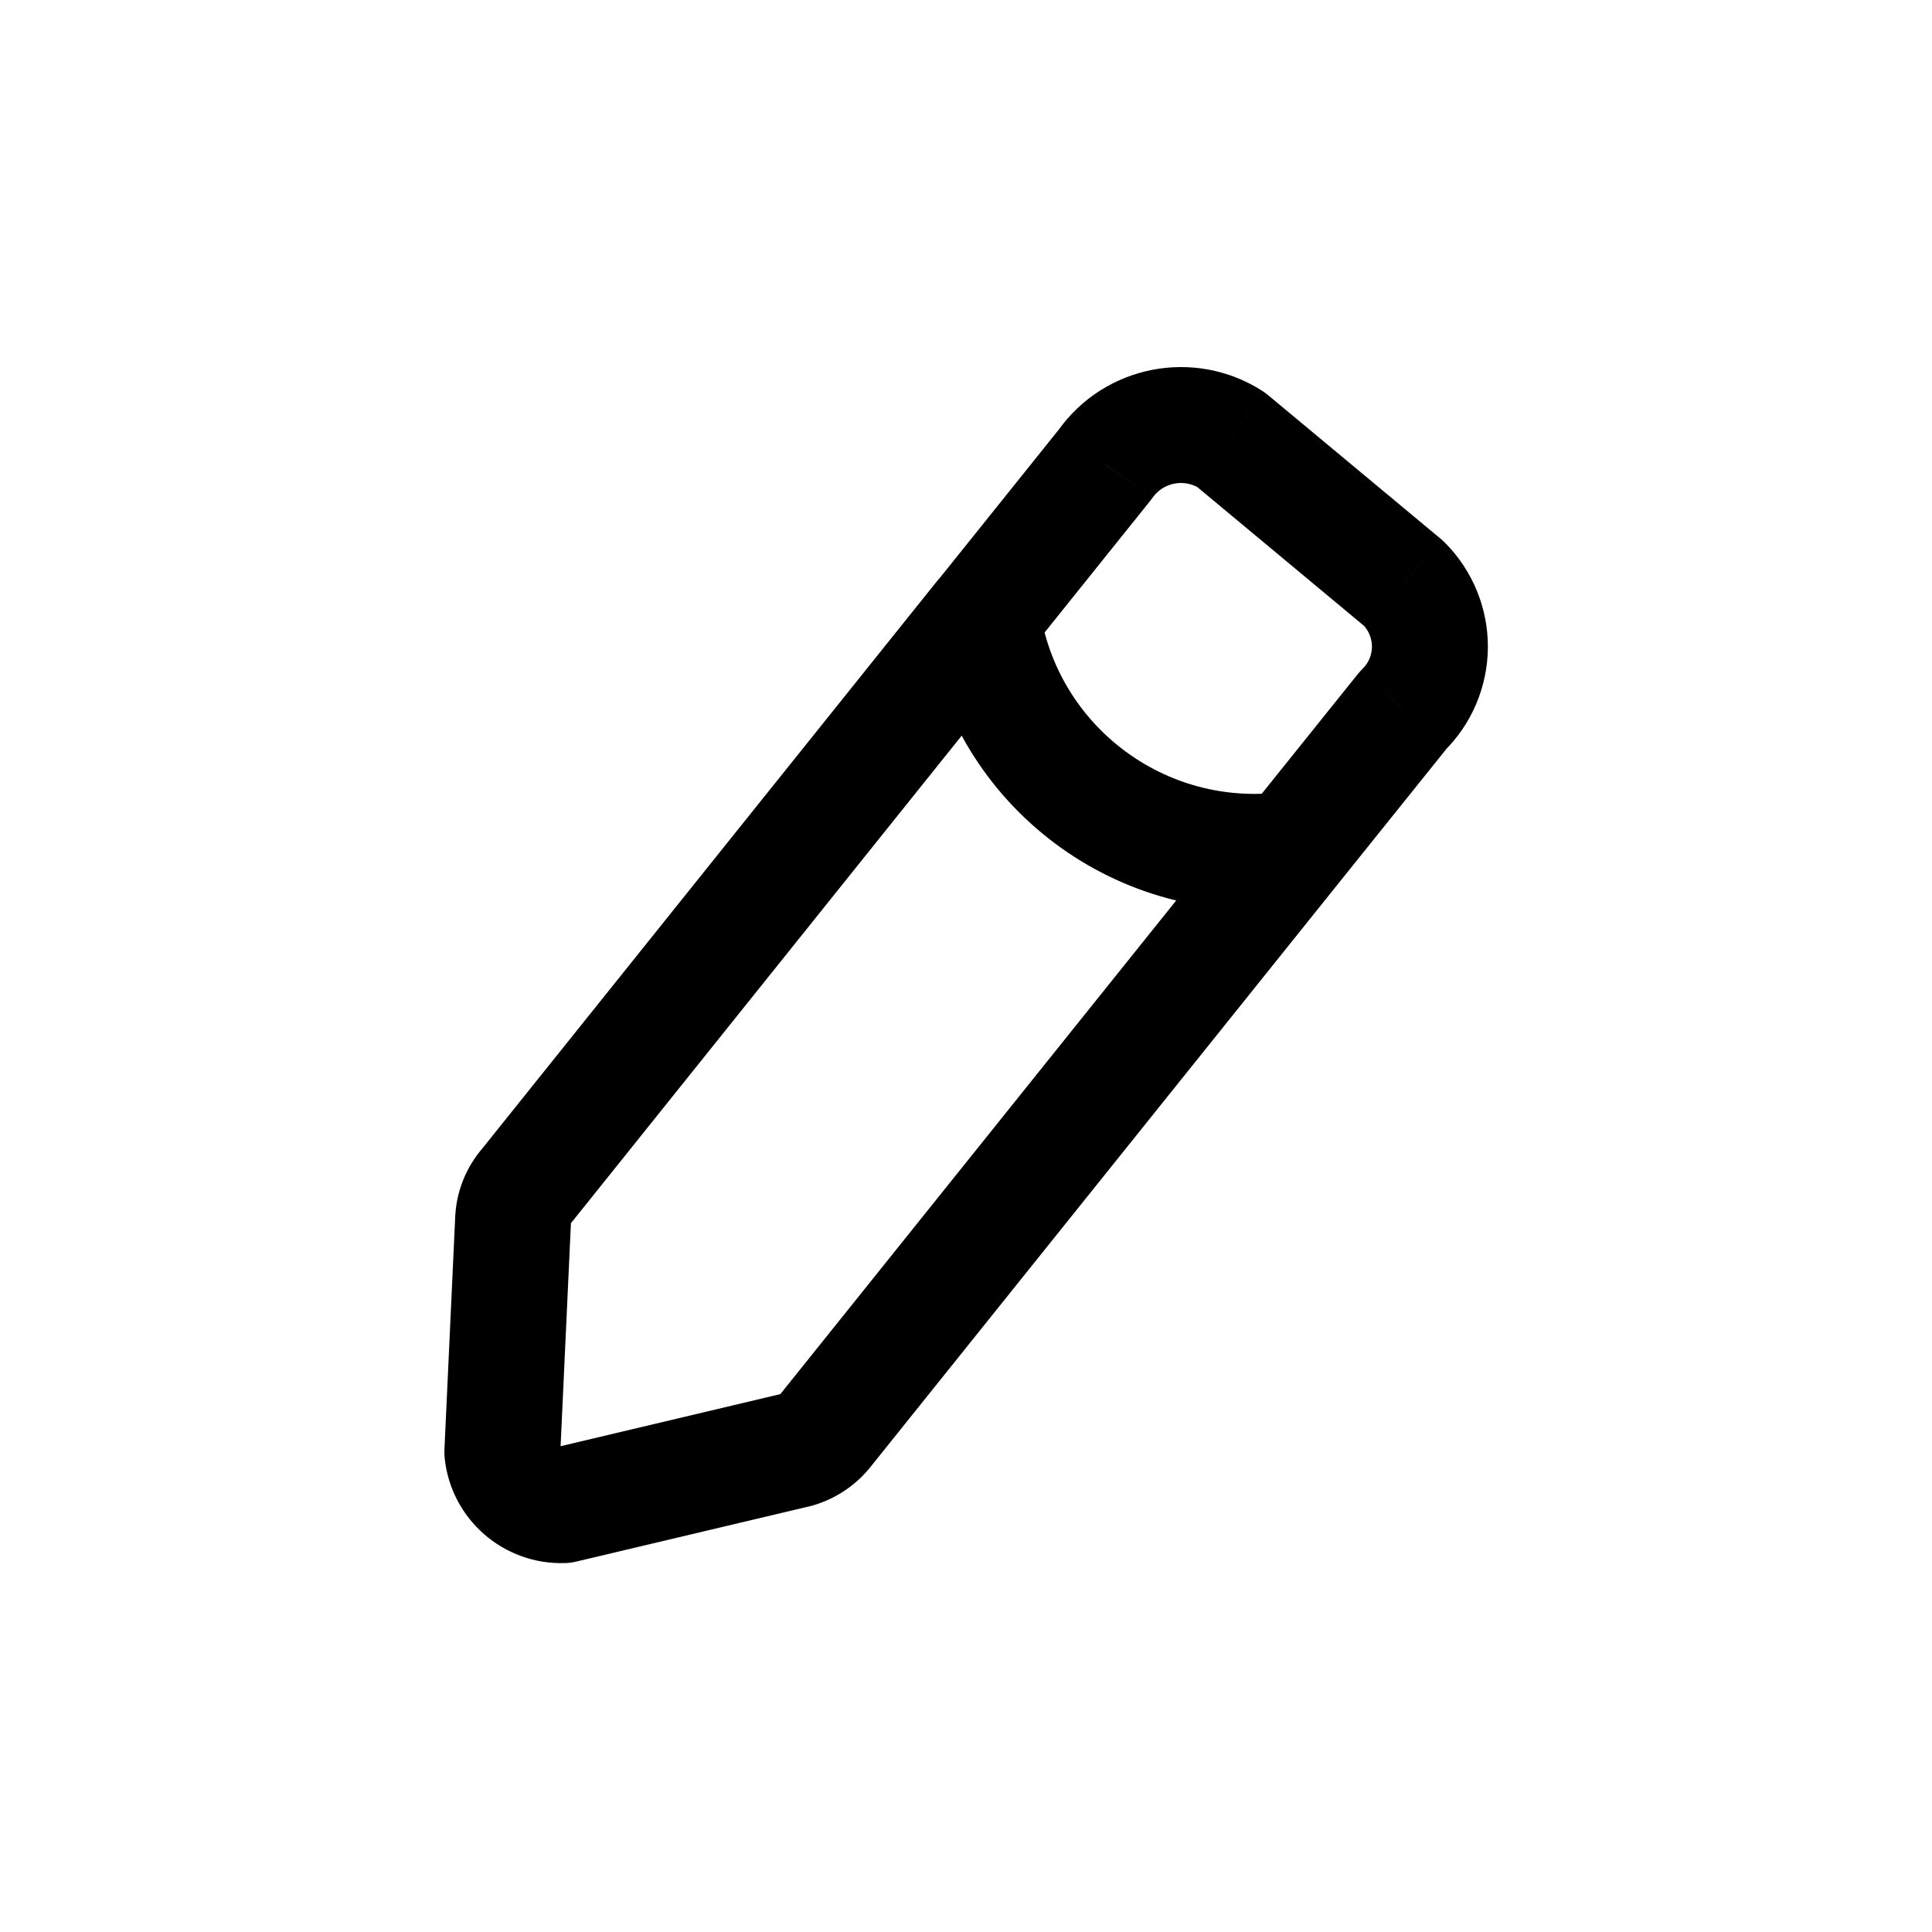
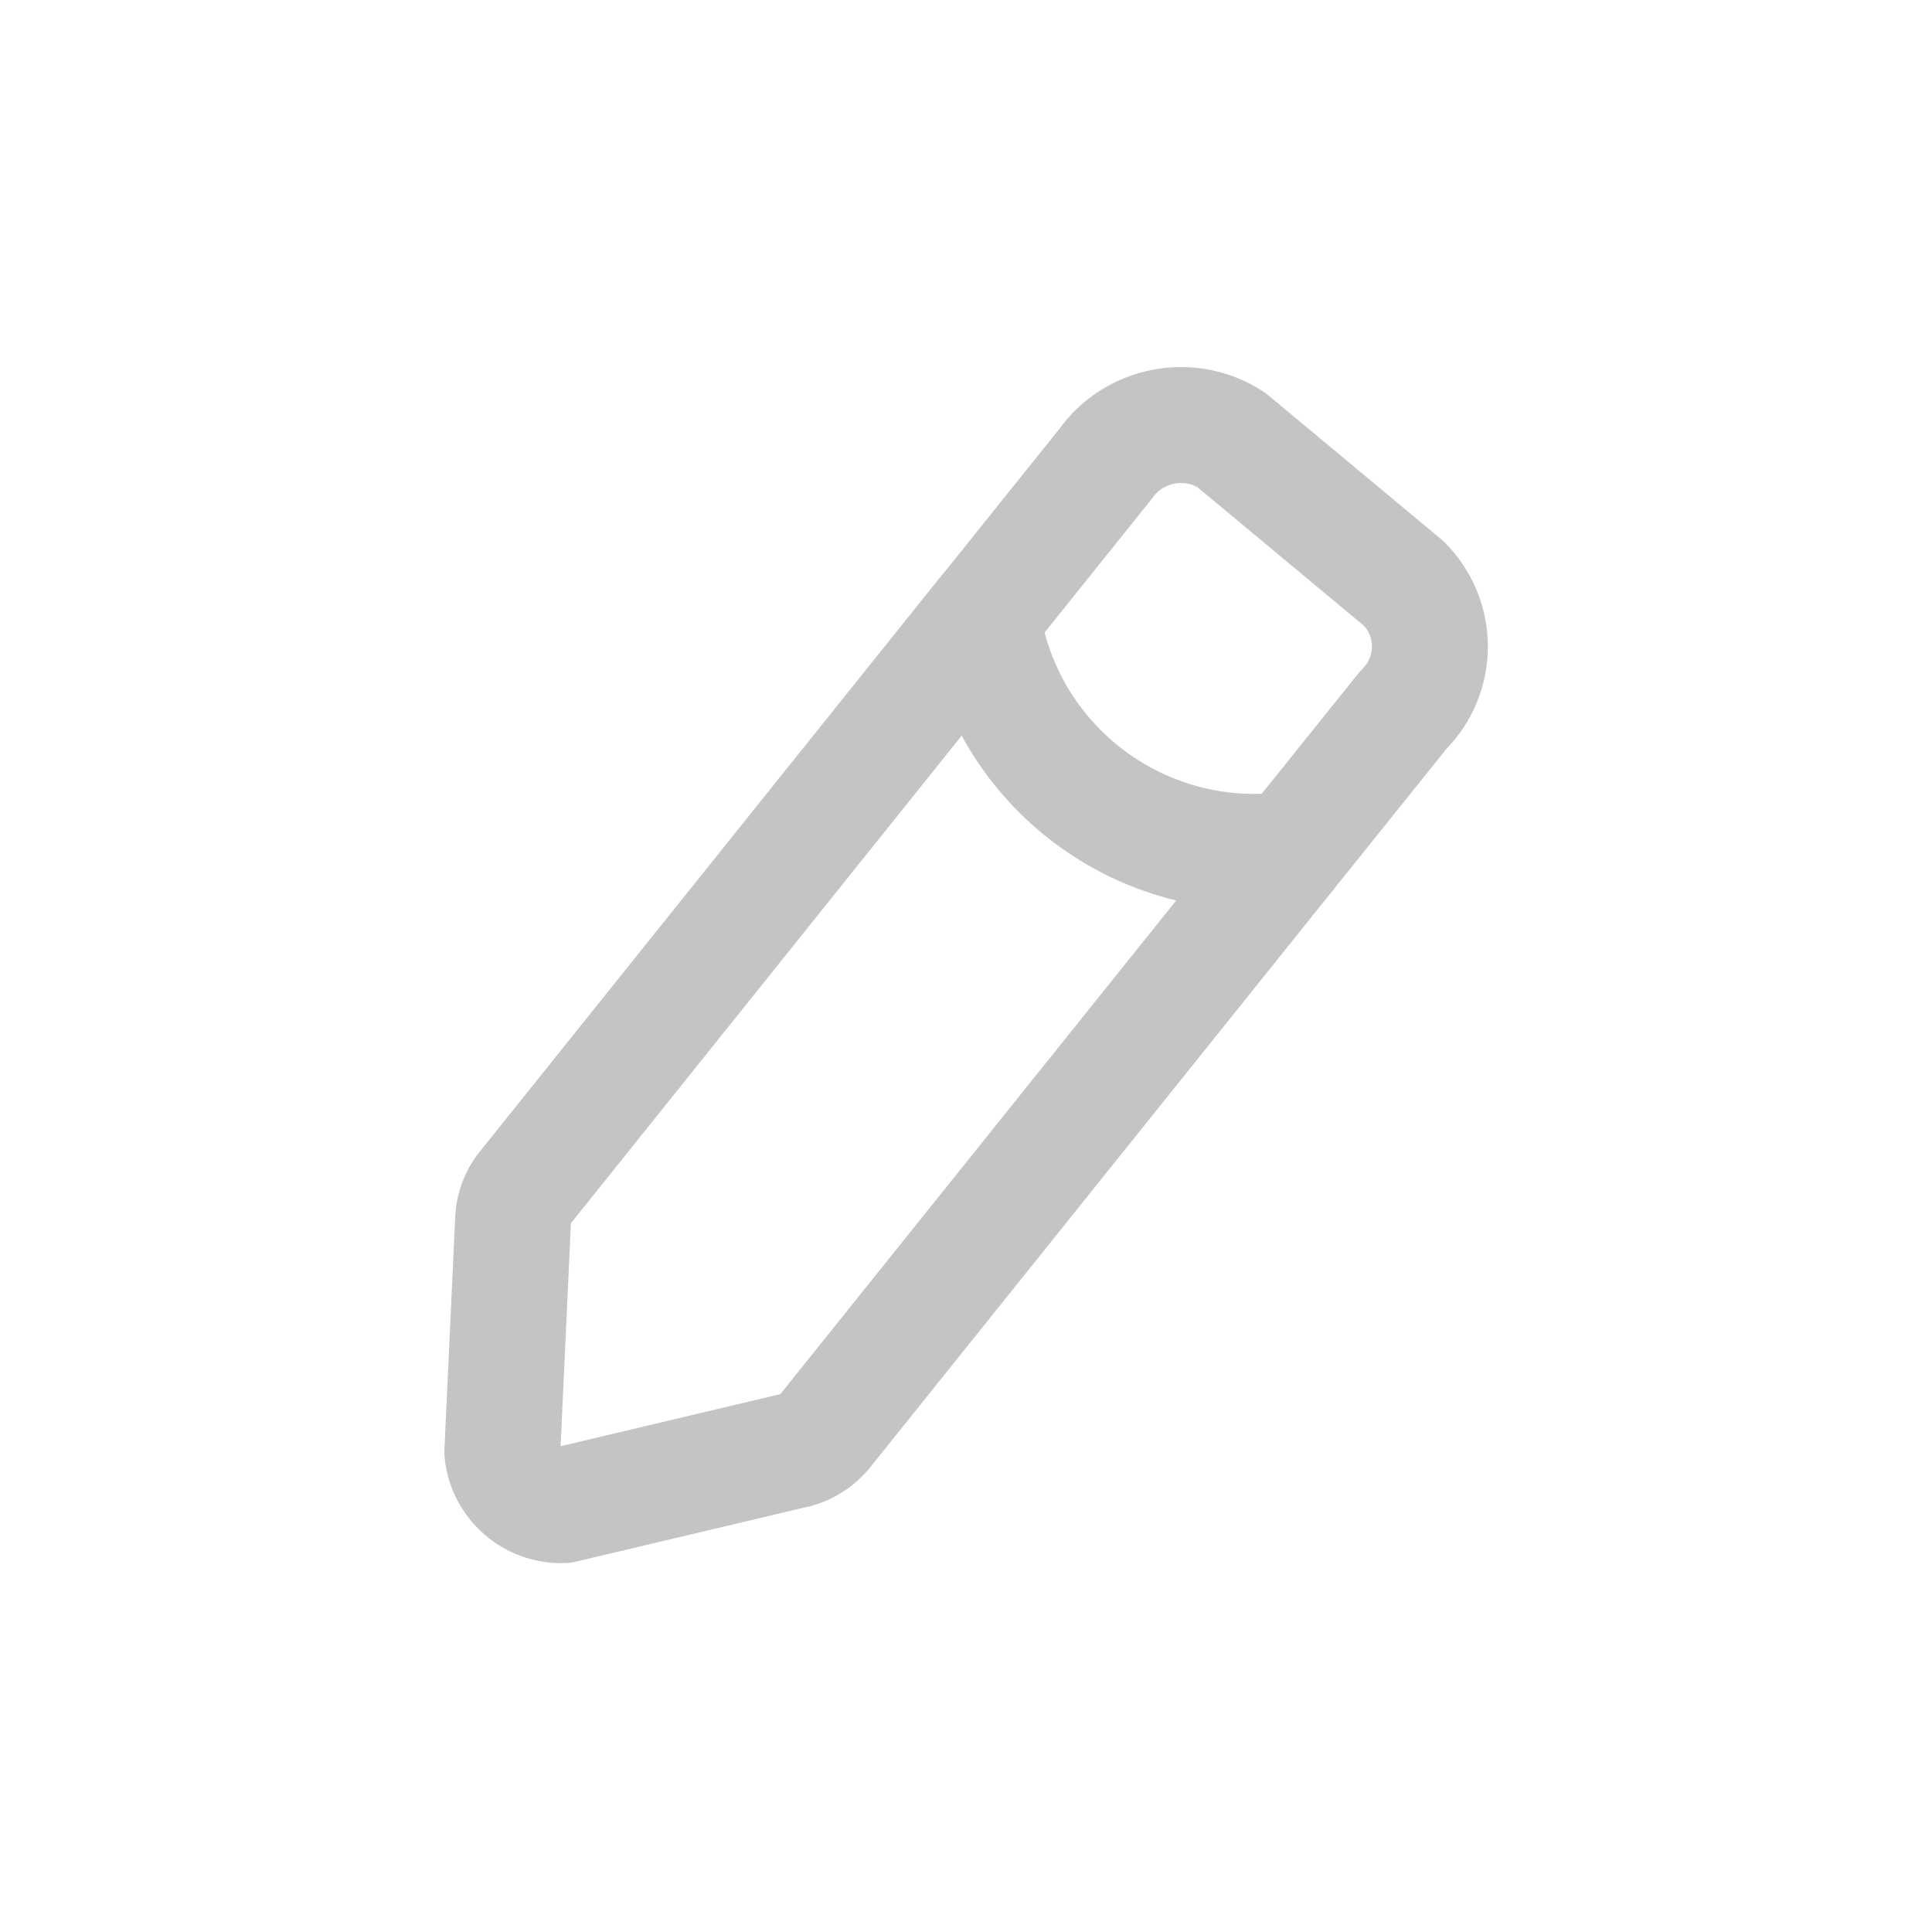
<svg xmlns="http://www.w3.org/2000/svg" width="800px" height="800px" viewBox="0 -0.5 25 25" fill="none">
-   <path d="M13.294 7.959C13.553 7.636 13.501 7.164 13.178 6.905C12.855 6.645 12.383 6.697 12.124 7.021L13.294 7.959ZM6.811 14.849L7.379 15.338C7.385 15.332 7.391 15.325 7.396 15.318L6.811 14.849ZM6.64 15.267L5.891 15.218L5.891 15.232L6.64 15.267ZM6.5 18.29L5.751 18.255C5.749 18.292 5.75 18.33 5.754 18.367L6.5 18.29ZM7.287 18.977L7.312 19.726C7.362 19.725 7.411 19.718 7.46 19.706L7.287 18.977ZM10.287 18.266L10.46 18.996L10.472 18.993L10.287 18.266ZM10.672 18.022L11.251 18.499L11.257 18.491L10.672 18.022ZM17.297 10.959C17.556 10.636 17.504 10.164 17.181 9.905C16.858 9.646 16.386 9.697 16.127 10.021L17.297 10.959ZM12.127 7.021C11.868 7.344 11.92 7.816 12.243 8.075C12.566 8.334 13.038 8.282 13.297 7.959L12.127 7.021ZM14.3 5.51L14.885 5.979C14.895 5.967 14.904 5.954 14.914 5.941L14.3 5.51ZM15.929 5.19L16.409 4.613C16.385 4.593 16.36 4.575 16.334 4.558L15.929 5.19ZM18.166 7.052L18.697 6.522C18.68 6.506 18.663 6.49 18.646 6.475L18.166 7.052ZM18.503 7.873L19.253 7.877V7.877L18.503 7.873ZM18.157 8.69L17.632 8.154C17.611 8.175 17.591 8.197 17.572 8.22L18.157 8.69ZM16.127 10.02C15.868 10.343 15.919 10.815 16.242 11.075C16.566 11.334 17.038 11.282 17.297 10.959L16.127 10.02ZM13.454 7.379C13.392 6.969 13.011 6.687 12.601 6.748C12.191 6.809 11.909 7.191 11.97 7.601L13.454 7.379ZM16.813 11.233C17.223 11.177 17.511 10.799 17.455 10.389C17.399 9.978 17.021 9.691 16.611 9.747L16.813 11.233ZM12.124 7.021L6.226 14.38L7.396 15.318L13.294 7.959L12.124 7.021ZM6.243 14.359C6.036 14.6 5.912 14.901 5.892 15.218L7.388 15.316C7.388 15.324 7.385 15.332 7.379 15.338L6.243 14.359ZM5.891 15.232L5.751 18.255L7.249 18.325L7.389 15.302L5.891 15.232ZM5.754 18.367C5.836 19.159 6.516 19.752 7.312 19.726L7.262 18.227C7.259 18.227 7.258 18.227 7.257 18.226C7.255 18.226 7.253 18.225 7.251 18.223C7.25 18.221 7.248 18.22 7.248 18.218C7.247 18.218 7.246 18.216 7.246 18.213L5.754 18.367ZM7.46 19.706L10.46 18.995L10.114 17.536L7.114 18.247L7.46 19.706ZM10.472 18.993C10.777 18.915 11.05 18.742 11.251 18.499L10.093 17.544C10.096 17.542 10.099 17.54 10.102 17.539L10.472 18.993ZM11.257 18.491L17.297 10.959L16.127 10.021L10.087 17.553L11.257 18.491ZM13.297 7.959L14.885 5.979L13.715 5.041L12.127 7.021L13.297 7.959ZM14.914 5.941C15.052 5.744 15.321 5.691 15.524 5.821L16.334 4.558C15.454 3.995 14.287 4.224 13.687 5.078L14.914 5.941ZM15.449 5.766L17.686 7.628L18.646 6.475L16.409 4.613L15.449 5.766ZM17.635 7.582C17.711 7.658 17.753 7.761 17.753 7.869L19.253 7.877C19.256 7.369 19.055 6.881 18.697 6.522L17.635 7.582ZM17.753 7.869C17.752 7.976 17.709 8.079 17.632 8.154L18.682 9.225C19.045 8.87 19.25 8.384 19.253 7.877L17.753 7.869ZM17.572 8.22L16.127 10.02L17.297 10.959L18.742 9.159L17.572 8.22ZM11.97 7.601C12.32 9.932 14.477 11.55 16.813 11.233L16.611 9.747C15.088 9.954 13.681 8.899 13.454 7.379L11.97 7.601Z" fill="#000000" />
+   <path d="M13.294 7.959C13.553 7.636 13.501 7.164 13.178 6.905C12.855 6.645 12.383 6.697 12.124 7.021L13.294 7.959ZM6.811 14.849L7.379 15.338C7.385 15.332 7.391 15.325 7.396 15.318L6.811 14.849ZM6.64 15.267L5.891 15.218L5.891 15.232L6.64 15.267ZM6.5 18.29L5.751 18.255C5.749 18.292 5.75 18.33 5.754 18.367L6.5 18.29ZM7.287 18.977L7.312 19.726C7.362 19.725 7.411 19.718 7.46 19.706L7.287 18.977ZM10.287 18.266L10.46 18.996L10.472 18.993L10.287 18.266ZM10.672 18.022L11.251 18.499L11.257 18.491L10.672 18.022ZM17.297 10.959C17.556 10.636 17.504 10.164 17.181 9.905C16.858 9.646 16.386 9.697 16.127 10.021L17.297 10.959ZM12.127 7.021C11.868 7.344 11.92 7.816 12.243 8.075C12.566 8.334 13.038 8.282 13.297 7.959L12.127 7.021ZM14.3 5.51L14.885 5.979C14.895 5.967 14.904 5.954 14.914 5.941L14.3 5.51ZM15.929 5.19L16.409 4.613C16.385 4.593 16.36 4.575 16.334 4.558L15.929 5.19ZM18.166 7.052L18.697 6.522C18.68 6.506 18.663 6.49 18.646 6.475L18.166 7.052ZM18.503 7.873L19.253 7.877V7.877L18.503 7.873ZM18.157 8.69L17.632 8.154C17.611 8.175 17.591 8.197 17.572 8.22L18.157 8.69ZM16.127 10.02C15.868 10.343 15.919 10.815 16.242 11.075C16.566 11.334 17.038 11.282 17.297 10.959L16.127 10.02ZM13.454 7.379C13.392 6.969 13.011 6.687 12.601 6.748C12.191 6.809 11.909 7.191 11.97 7.601L13.454 7.379ZM16.813 11.233C17.223 11.177 17.511 10.799 17.455 10.389C17.399 9.978 17.021 9.691 16.611 9.747L16.813 11.233ZM12.124 7.021L6.226 14.38L7.396 15.318L13.294 7.959L12.124 7.021ZM6.243 14.359C6.036 14.6 5.912 14.901 5.892 15.218L7.388 15.316C7.388 15.324 7.385 15.332 7.379 15.338L6.243 14.359ZM5.891 15.232L5.751 18.255L7.249 18.325L7.389 15.302L5.891 15.232ZM5.754 18.367C5.836 19.159 6.516 19.752 7.312 19.726L7.262 18.227C7.259 18.227 7.258 18.227 7.257 18.226C7.255 18.226 7.253 18.225 7.251 18.223C7.25 18.221 7.248 18.22 7.248 18.218C7.247 18.218 7.246 18.216 7.246 18.213L5.754 18.367ZM7.46 19.706L10.46 18.995L10.114 17.536L7.114 18.247L7.46 19.706ZM10.472 18.993C10.777 18.915 11.05 18.742 11.251 18.499L10.093 17.544C10.096 17.542 10.099 17.54 10.102 17.539L10.472 18.993ZM11.257 18.491L17.297 10.959L16.127 10.021L10.087 17.553L11.257 18.491ZM13.297 7.959L14.885 5.979L13.715 5.041L12.127 7.021L13.297 7.959ZM14.914 5.941C15.052 5.744 15.321 5.691 15.524 5.821L16.334 4.558C15.454 3.995 14.287 4.224 13.687 5.078L14.914 5.941ZM15.449 5.766L17.686 7.628L18.646 6.475L16.409 4.613L15.449 5.766ZM17.635 7.582C17.711 7.658 17.753 7.761 17.753 7.869L19.253 7.877C19.256 7.369 19.055 6.881 18.697 6.522L17.635 7.582ZM17.753 7.869C17.752 7.976 17.709 8.079 17.632 8.154L18.682 9.225C19.045 8.87 19.25 8.384 19.253 7.877L17.753 7.869ZM17.572 8.22L16.127 10.02L17.297 10.959L18.742 9.159L17.572 8.22ZM11.97 7.601C12.32 9.932 14.477 11.55 16.813 11.233L16.611 9.747C15.088 9.954 13.681 8.899 13.454 7.379L11.97 7.601Z" fill="#C5C4C4" />
</svg>
